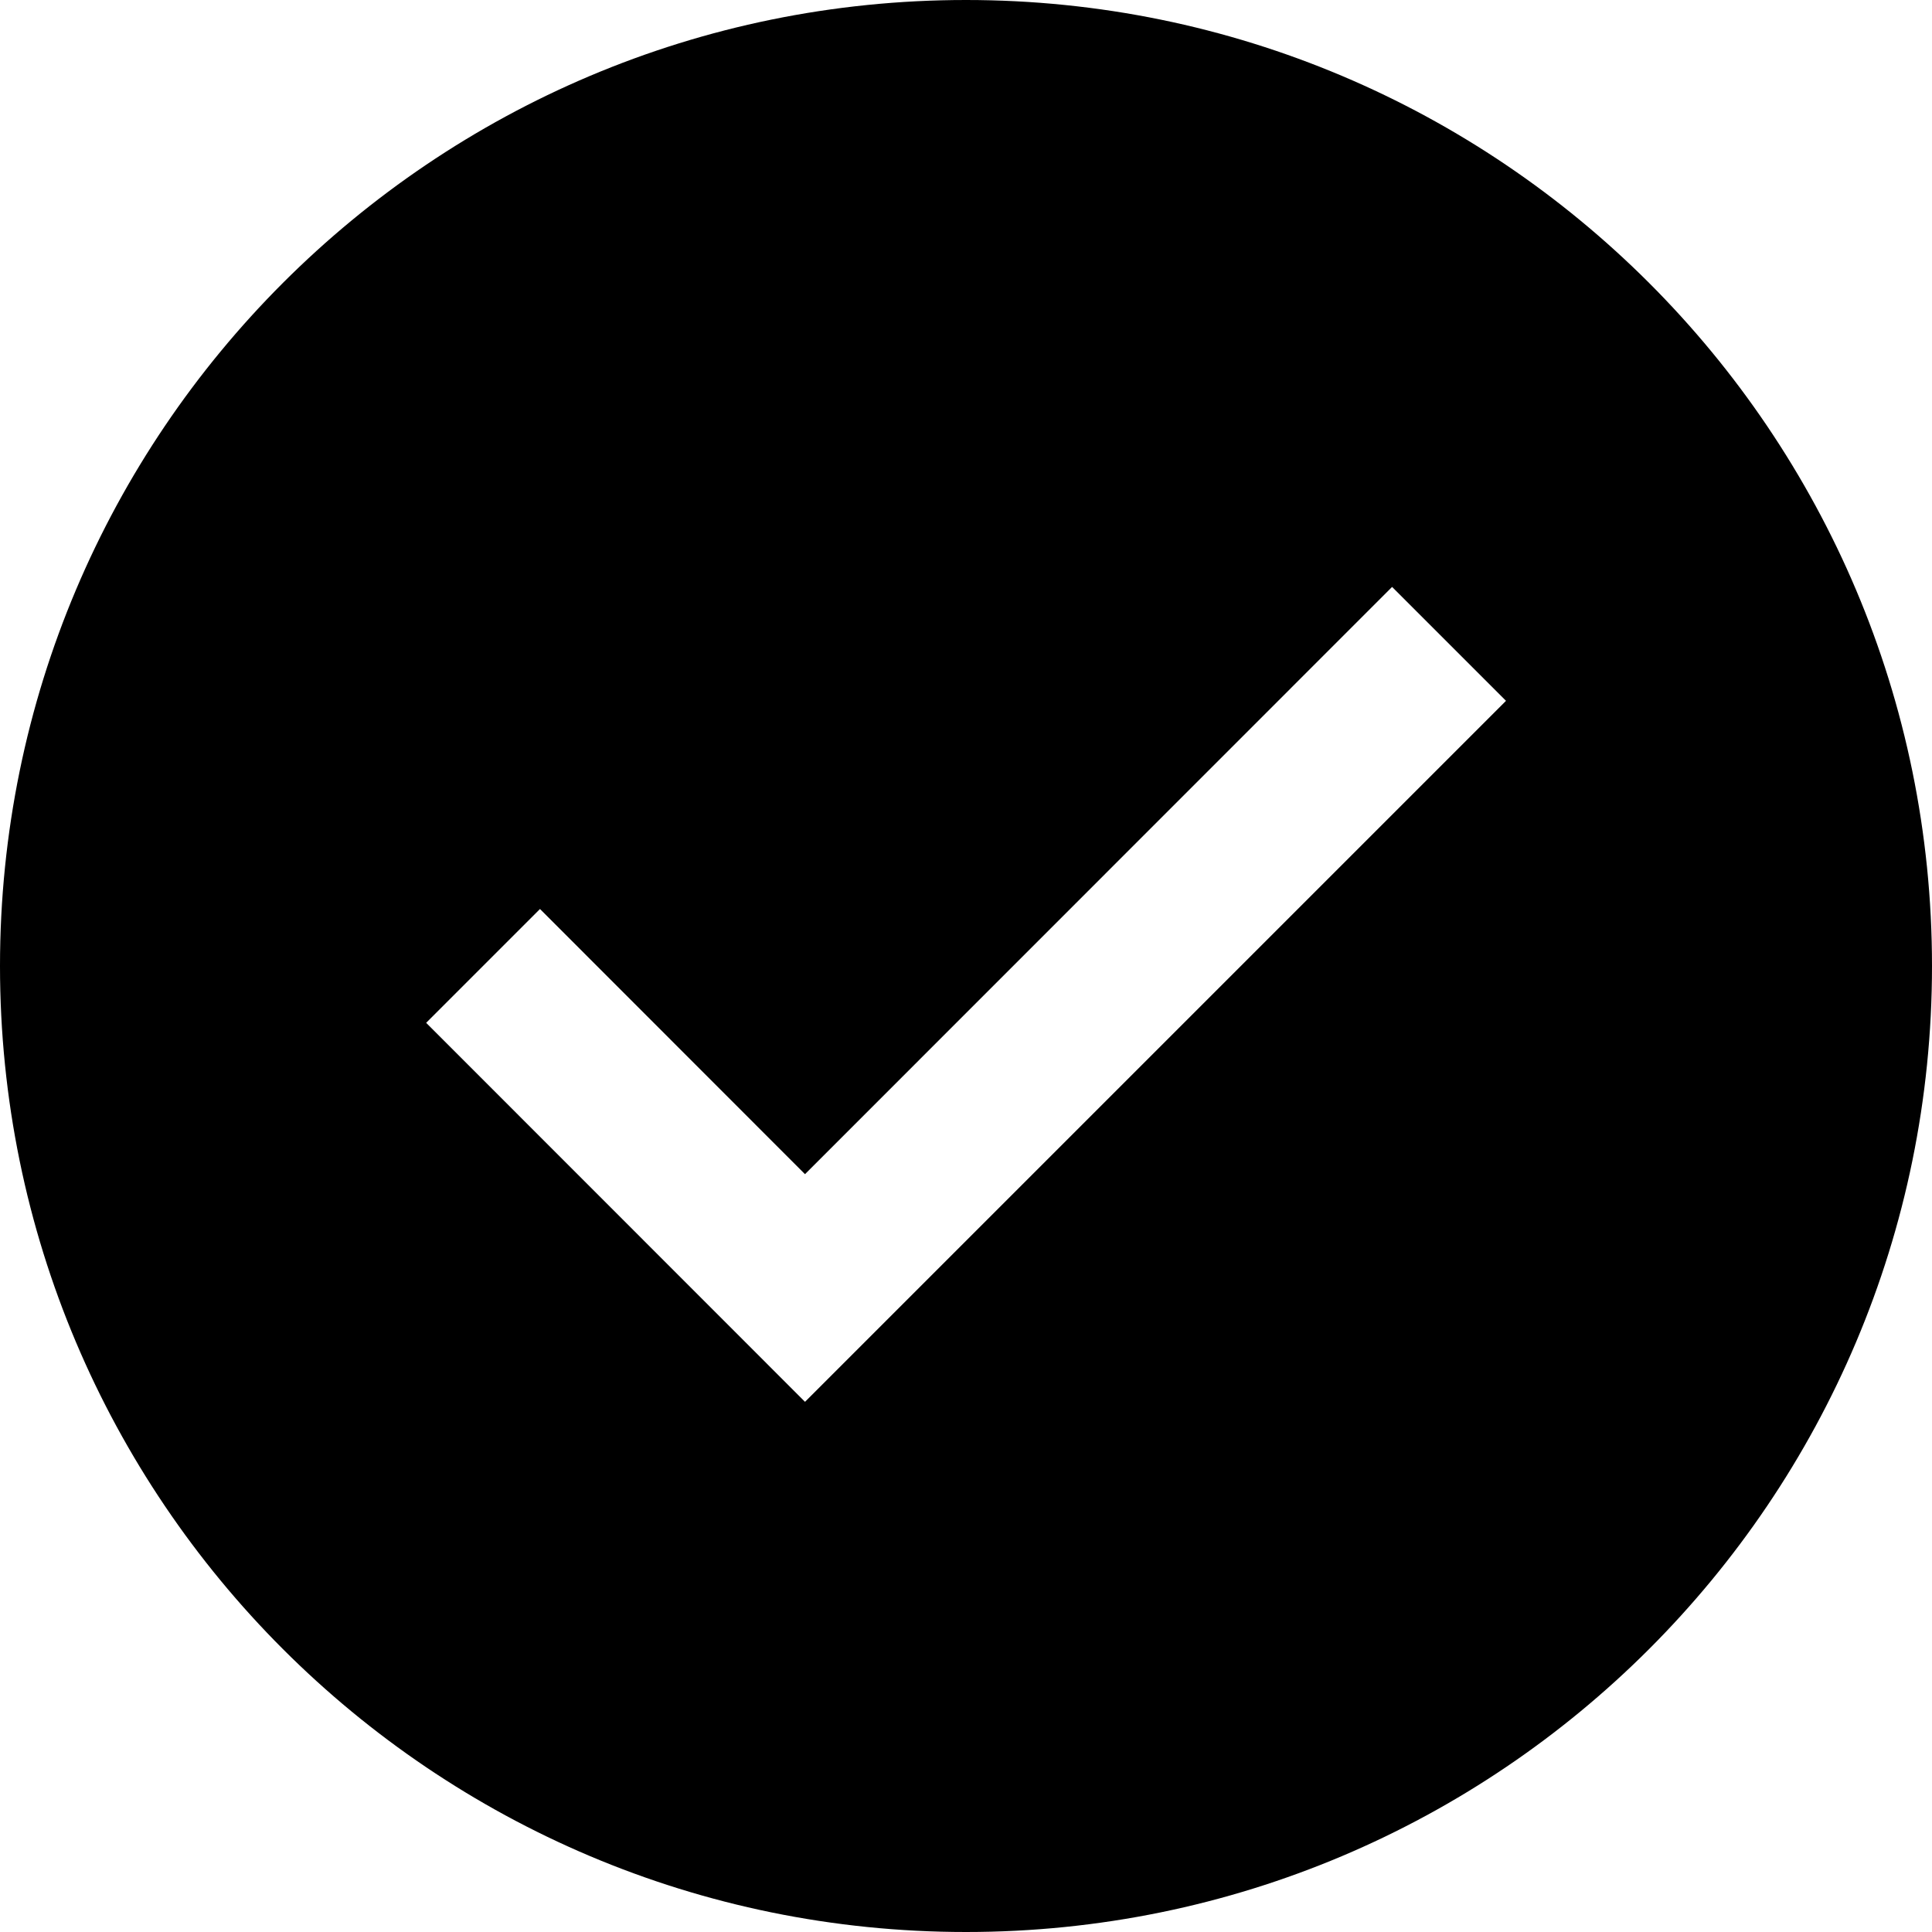
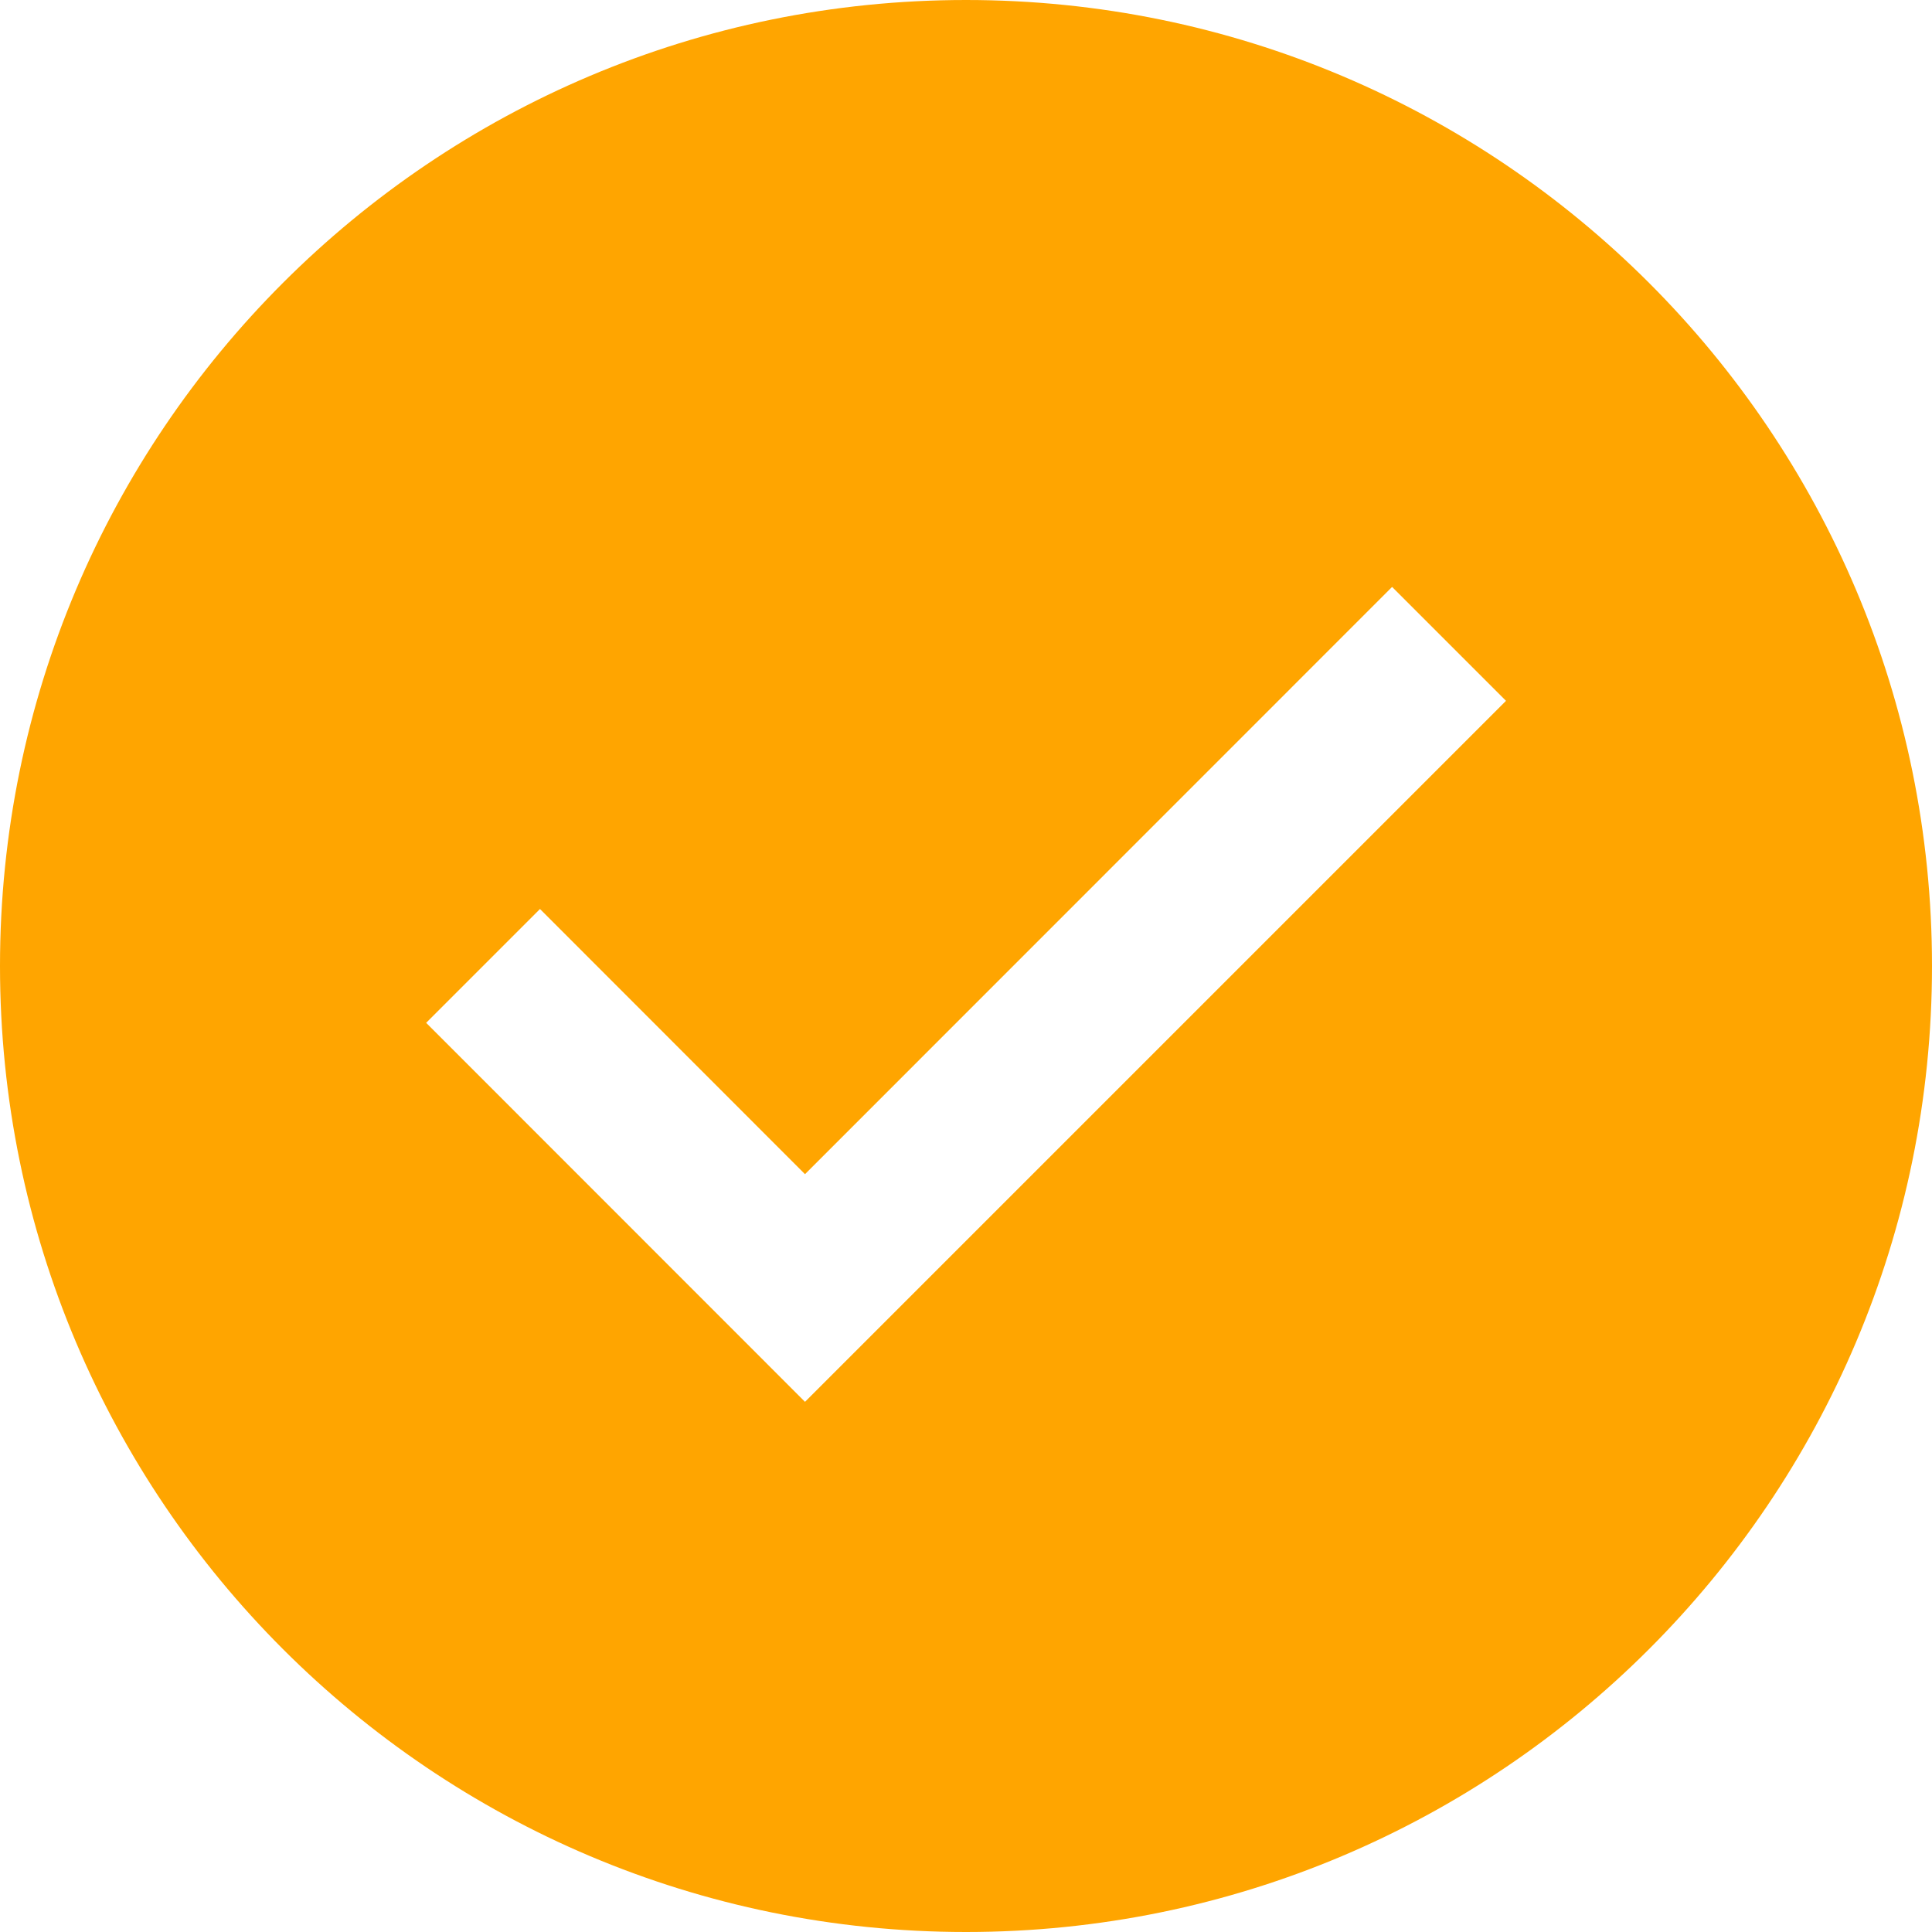
<svg xmlns="http://www.w3.org/2000/svg" viewBox="0 0 12 12" style="max-width:100%" height="100%">
-   <path d="M6 0c3.314 0 6 2.686 6 6s-2.686 6-6 6-6-2.686-6-6 2.686-6 6-6zm2.646 3.646L5 7.293 3.354 5.646l-.707.707L5 8.707l4.354-4.354-.707-.707z" fill="currentColor" fill-rule="evenodd" style="" />
+   <path d="M6 0c3.314 0 6 2.686 6 6s-2.686 6-6 6-6-2.686-6-6 2.686-6 6-6zm2.646 3.646L5 7.293 3.354 5.646l-.707.707L5 8.707l4.354-4.354-.707-.707z" fill="orange" fill-rule="evenodd" style="" />
</svg>
